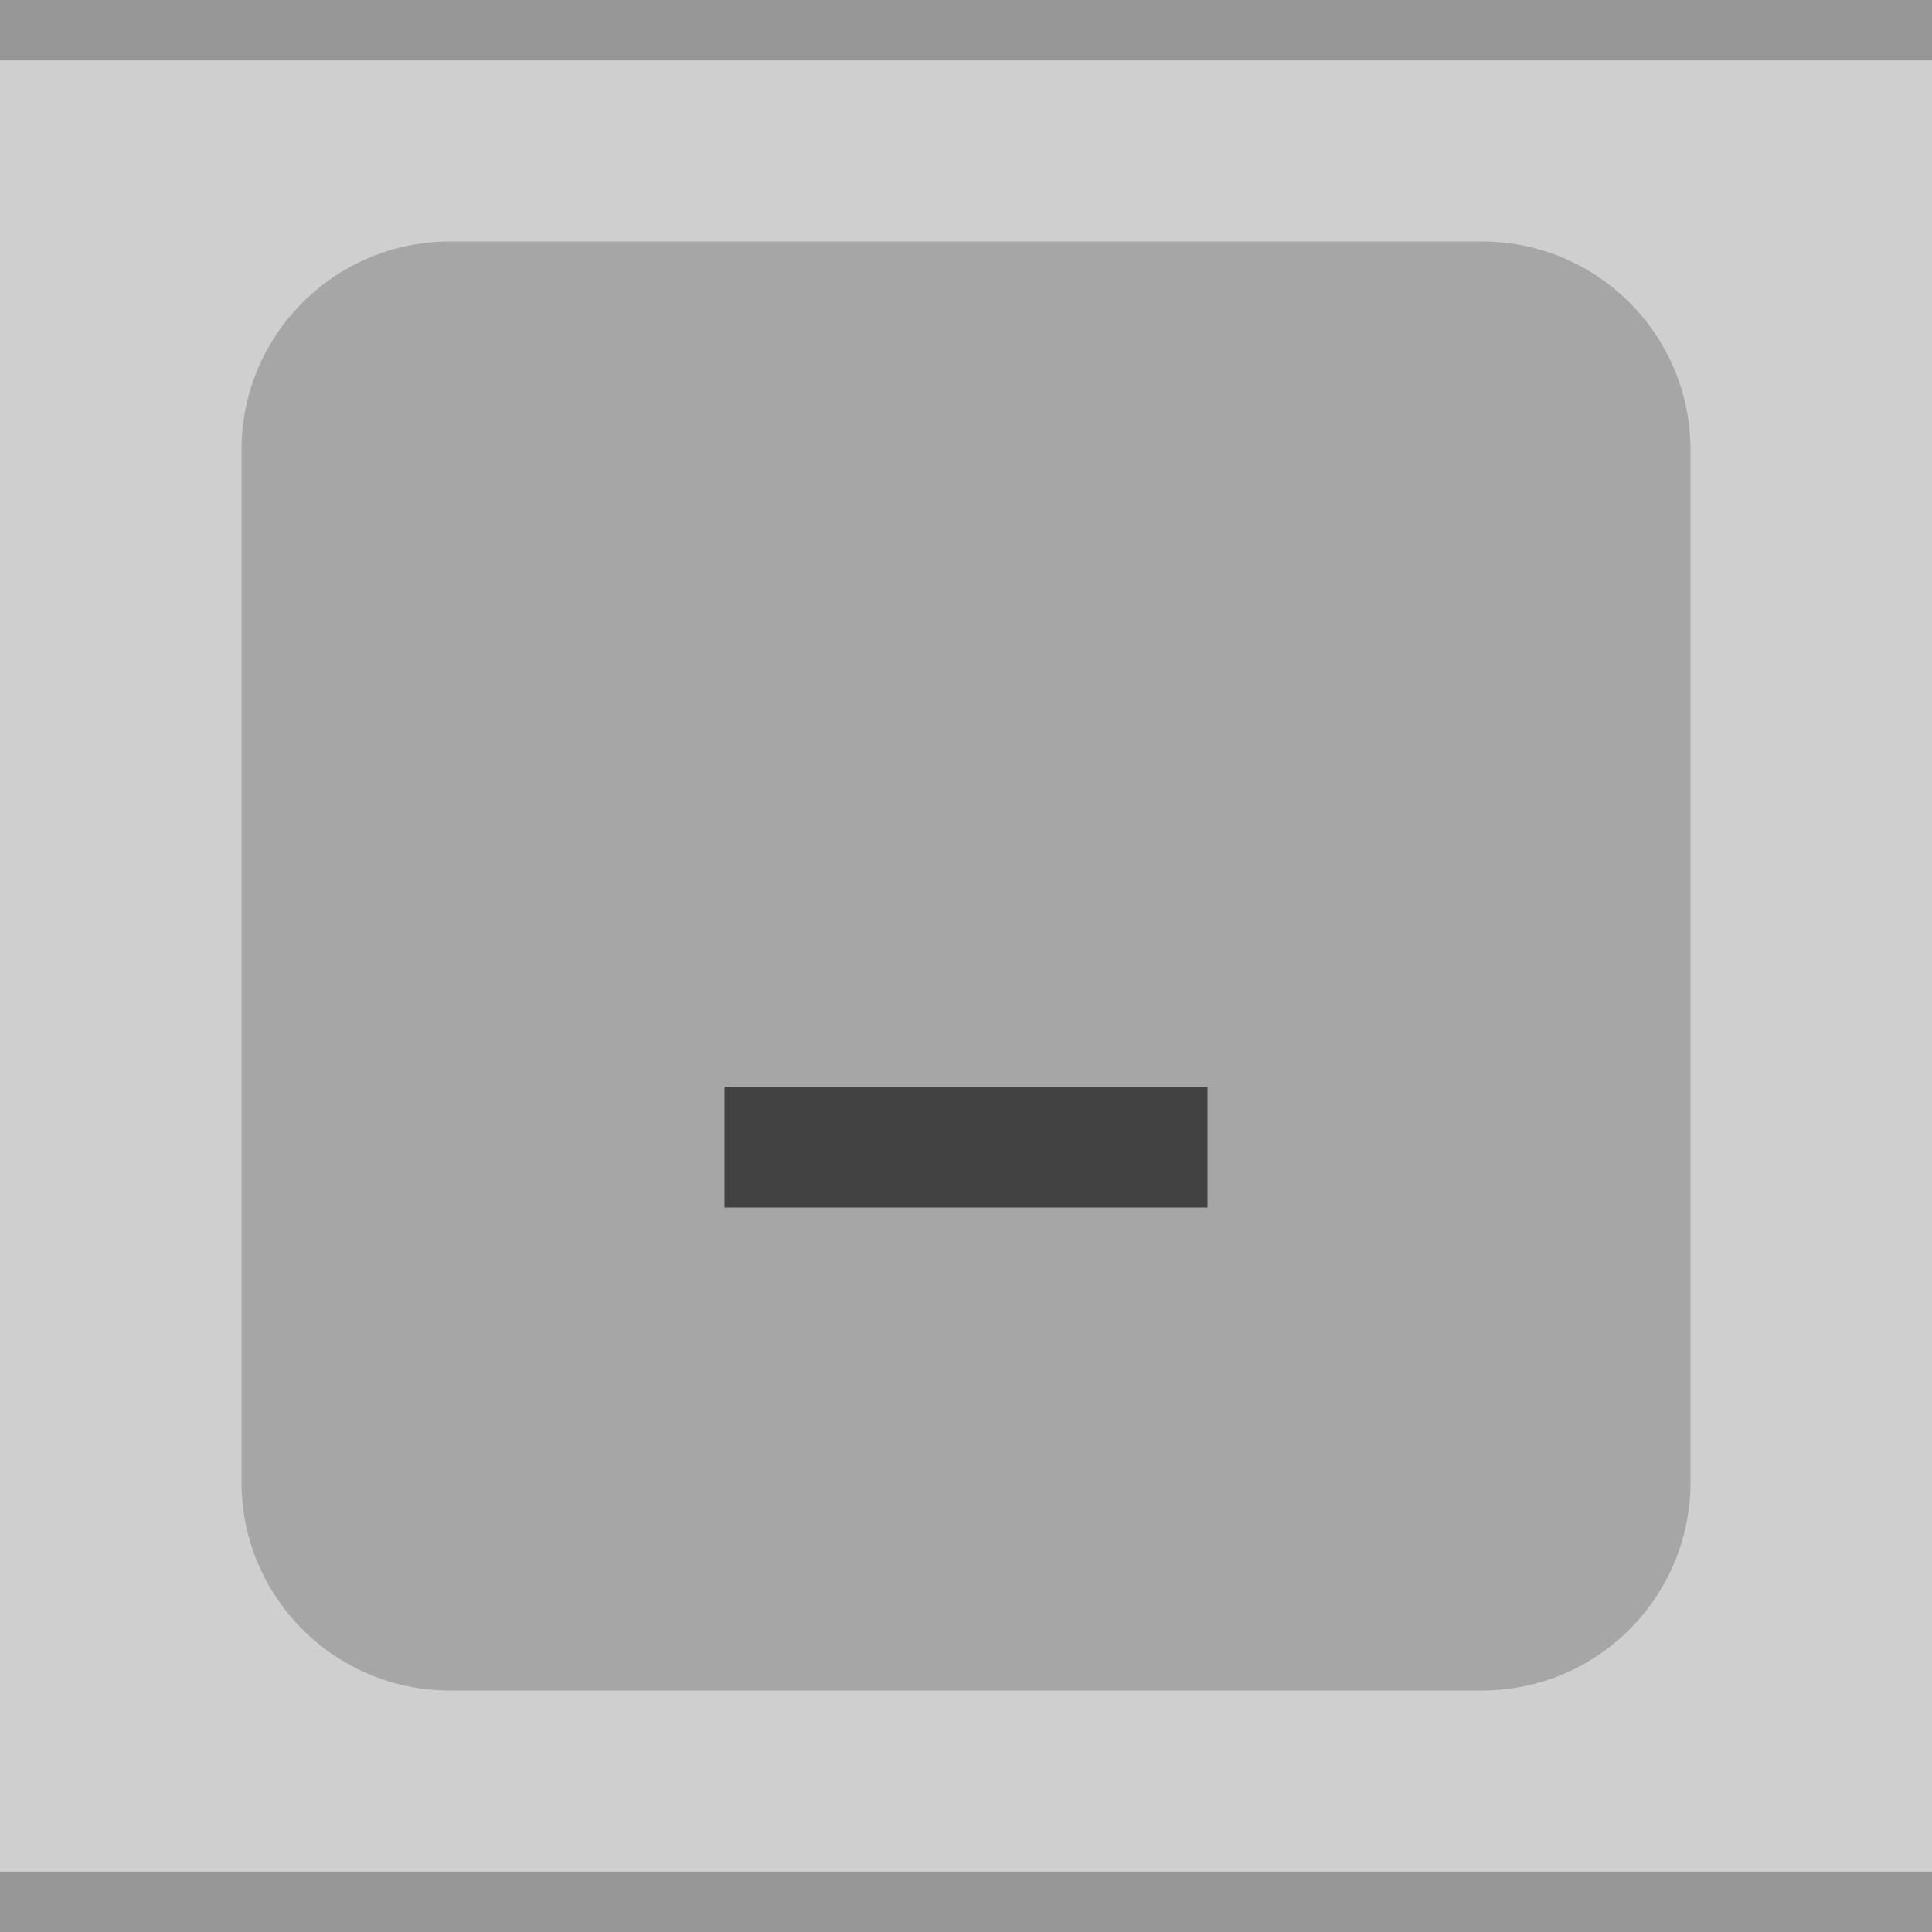
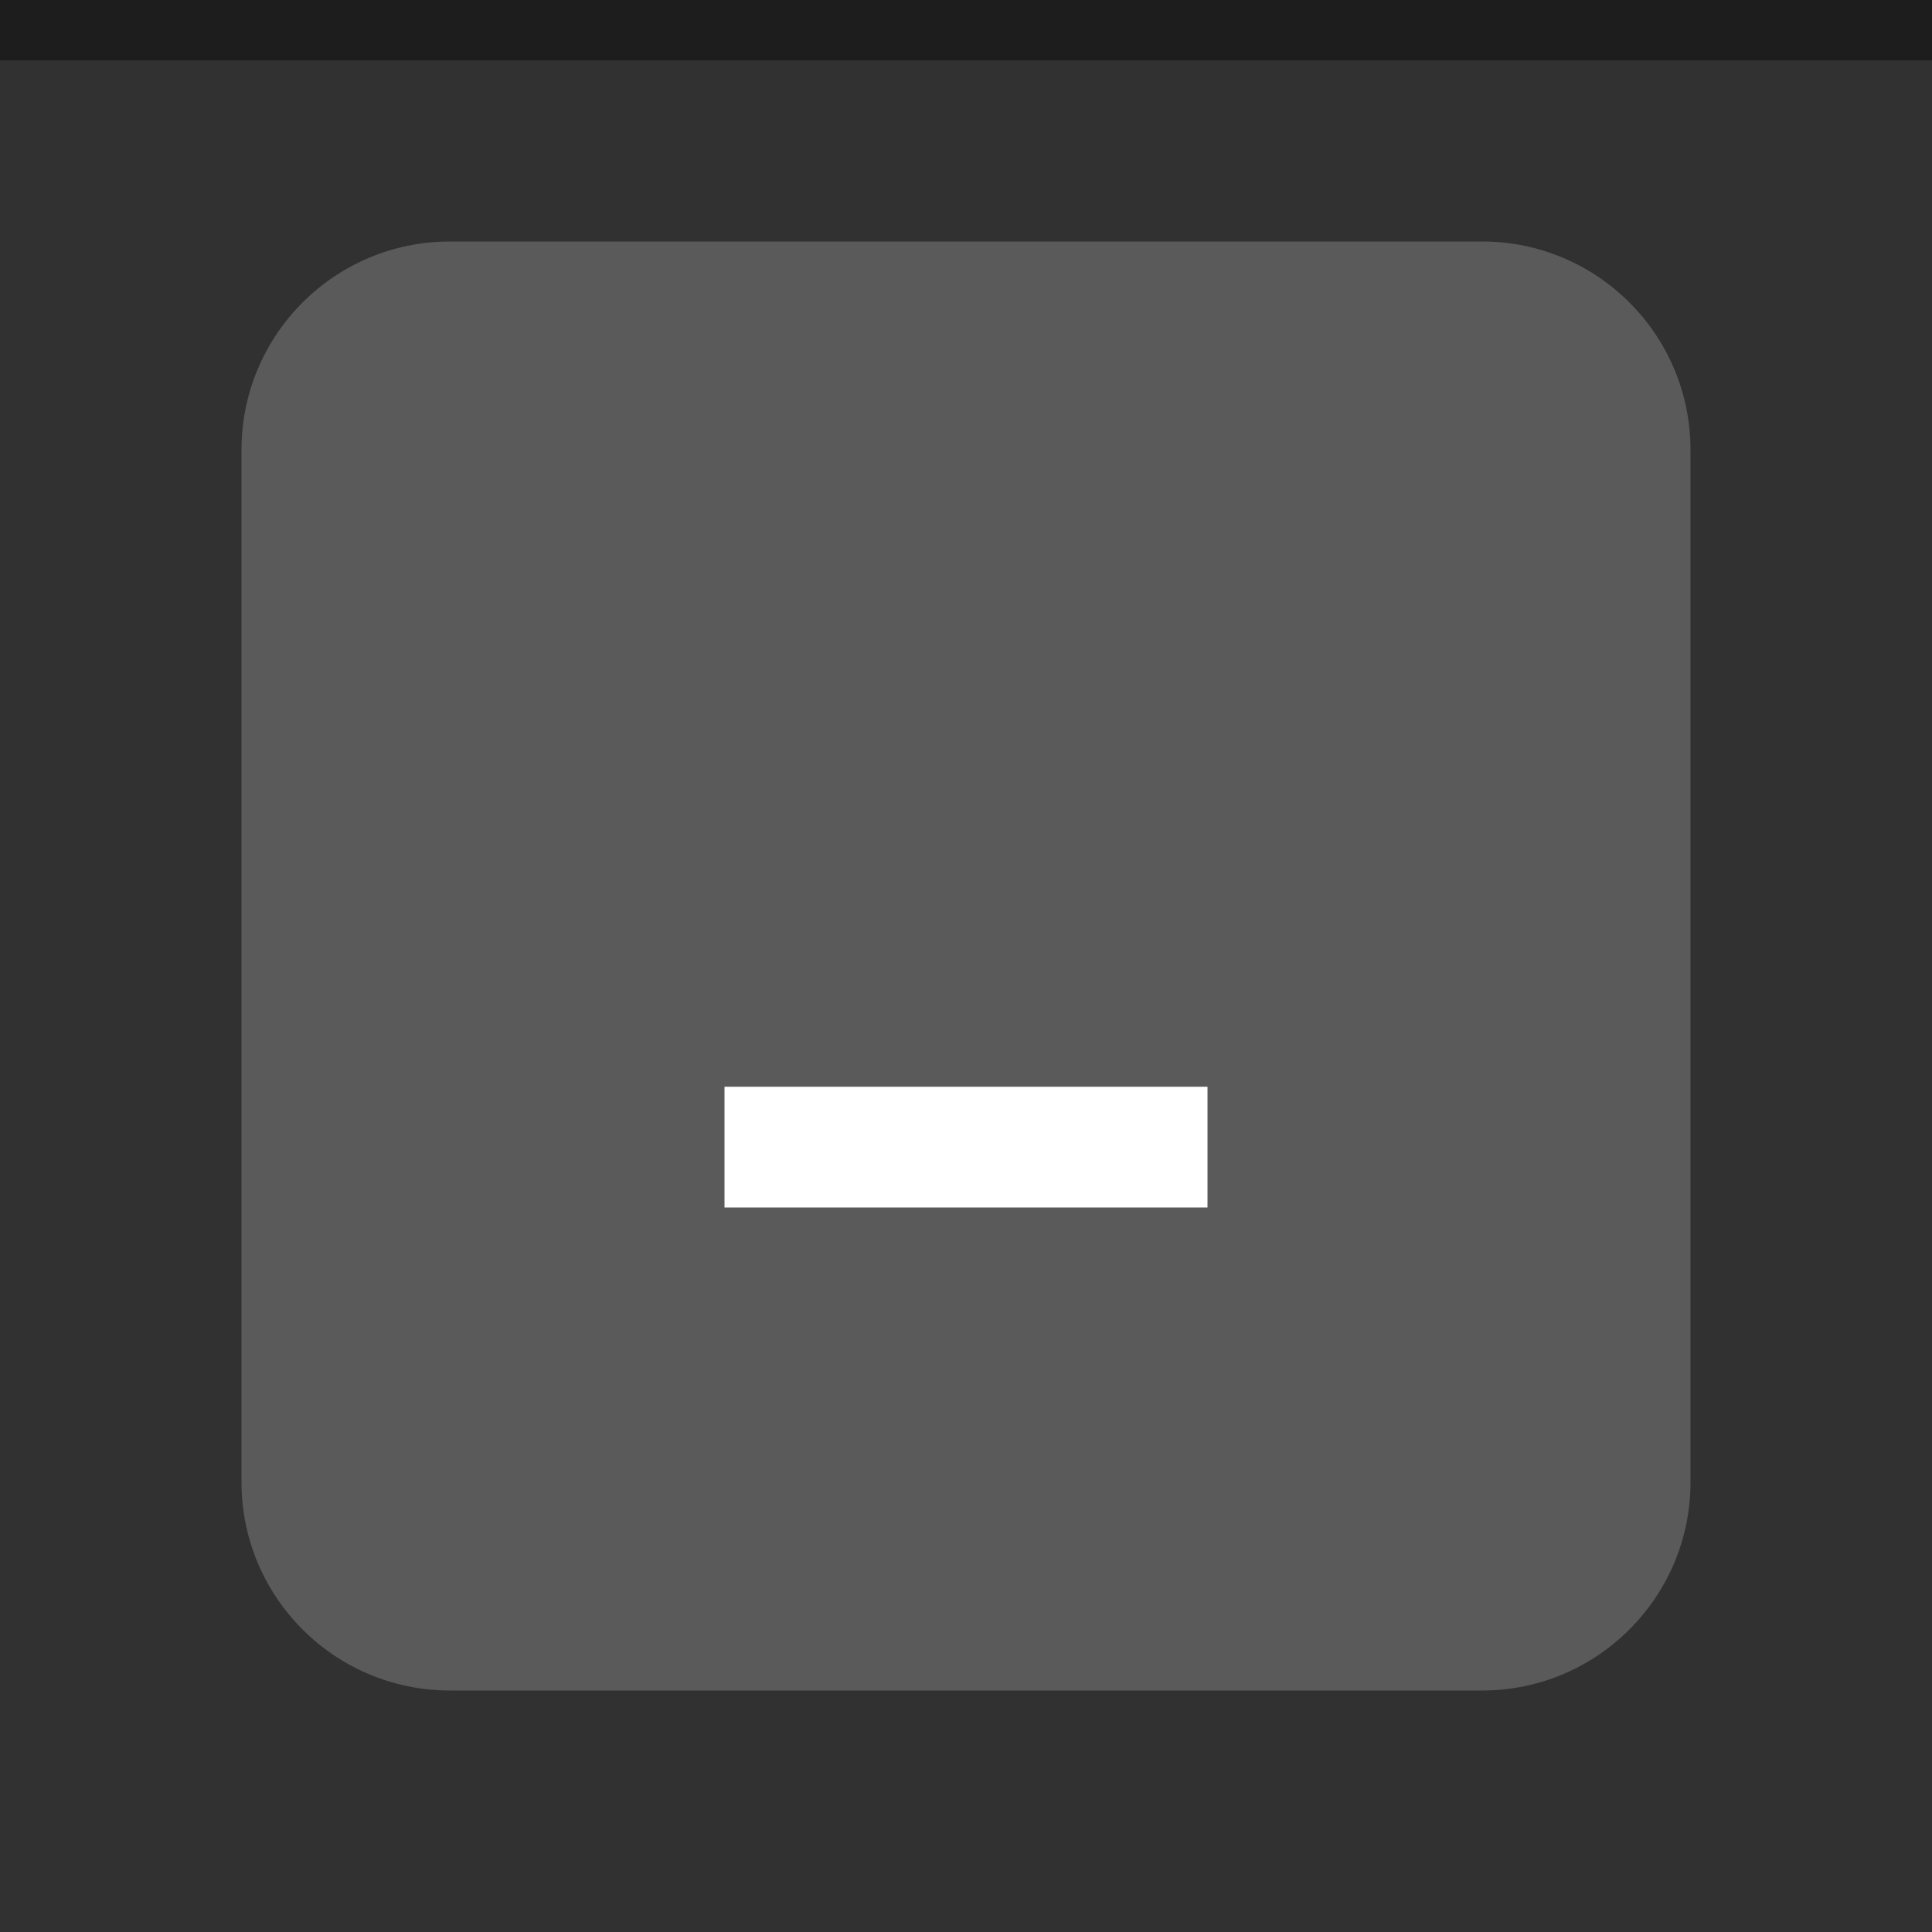
- <svg xmlns="http://www.w3.org/2000/svg" id="svg12" version="1.1" viewBox="0 0 32 32" height="32" width="32">
+ <svg xmlns="http://www.w3.org/2000/svg" width="32" height="32" viewBox="0 0 32 32" version="1.1" id="svg12">
  <defs id="defs16" />
-   <rect style="fill:#cfcfcf;fill-opacity:1" id="rect2" fill="#E0E0E0" height="32" width="32" />
-   <rect style="fill:#969696;fill-opacity:1" id="rect4" fill-opacity="0.4" fill="#FFFFFF" height="1" width="32" />
-   <g id="g10" opacity="0.6" fill="#000000">
-     <circle id="circle6" opacity="0" r="12" cy="16" cx="16" />
-     <path id="path8" d="m12 18h8v2h-8z" />
+   <rect width="32" height="32" fill="#E0E0E0" id="rect2" style="fill:#313131;fill-opacity:1" />
+   <rect width="32" height="1" fill="#FFFFFF" fill-opacity="0.4" id="rect4" style="fill:#1d1d1d;fill-opacity:1" />
+   <g style="opacity:1;fill:#ffffff;fill-opacity:1" fill="#000000" opacity="0.6" id="g10">
+     <circle style="fill:#ffffff;fill-opacity:1" cx="16" cy="16" r="12" opacity="0" id="circle6" />
+     <path style="fill:#ffffff;fill-opacity:1" d="m12 18h8v2h-8z" id="path8" />
  </g>
-   <rect y="31" x="0" width="32" height="1" fill="#FFFFFF" fill-opacity="0.4" id="rect112" style="fill:#969696;fill-opacity:1" />
-   <rect ry="3.452" rx="3.452" y="4" x="4" width="24" height="24" fill="#E0E0E0" id="rect2-6" style="opacity:0.2;fill:#000000;fill-opacity:1;stroke-width:0.75" />
+   <rect style="opacity:0.2;fill:#fefefe;fill-opacity:1;stroke-width:0.75" id="rect2-6" fill="#E0E0E0" height="24" width="24" x="4" y="4" rx="3.452" ry="3.452" />
</svg>
